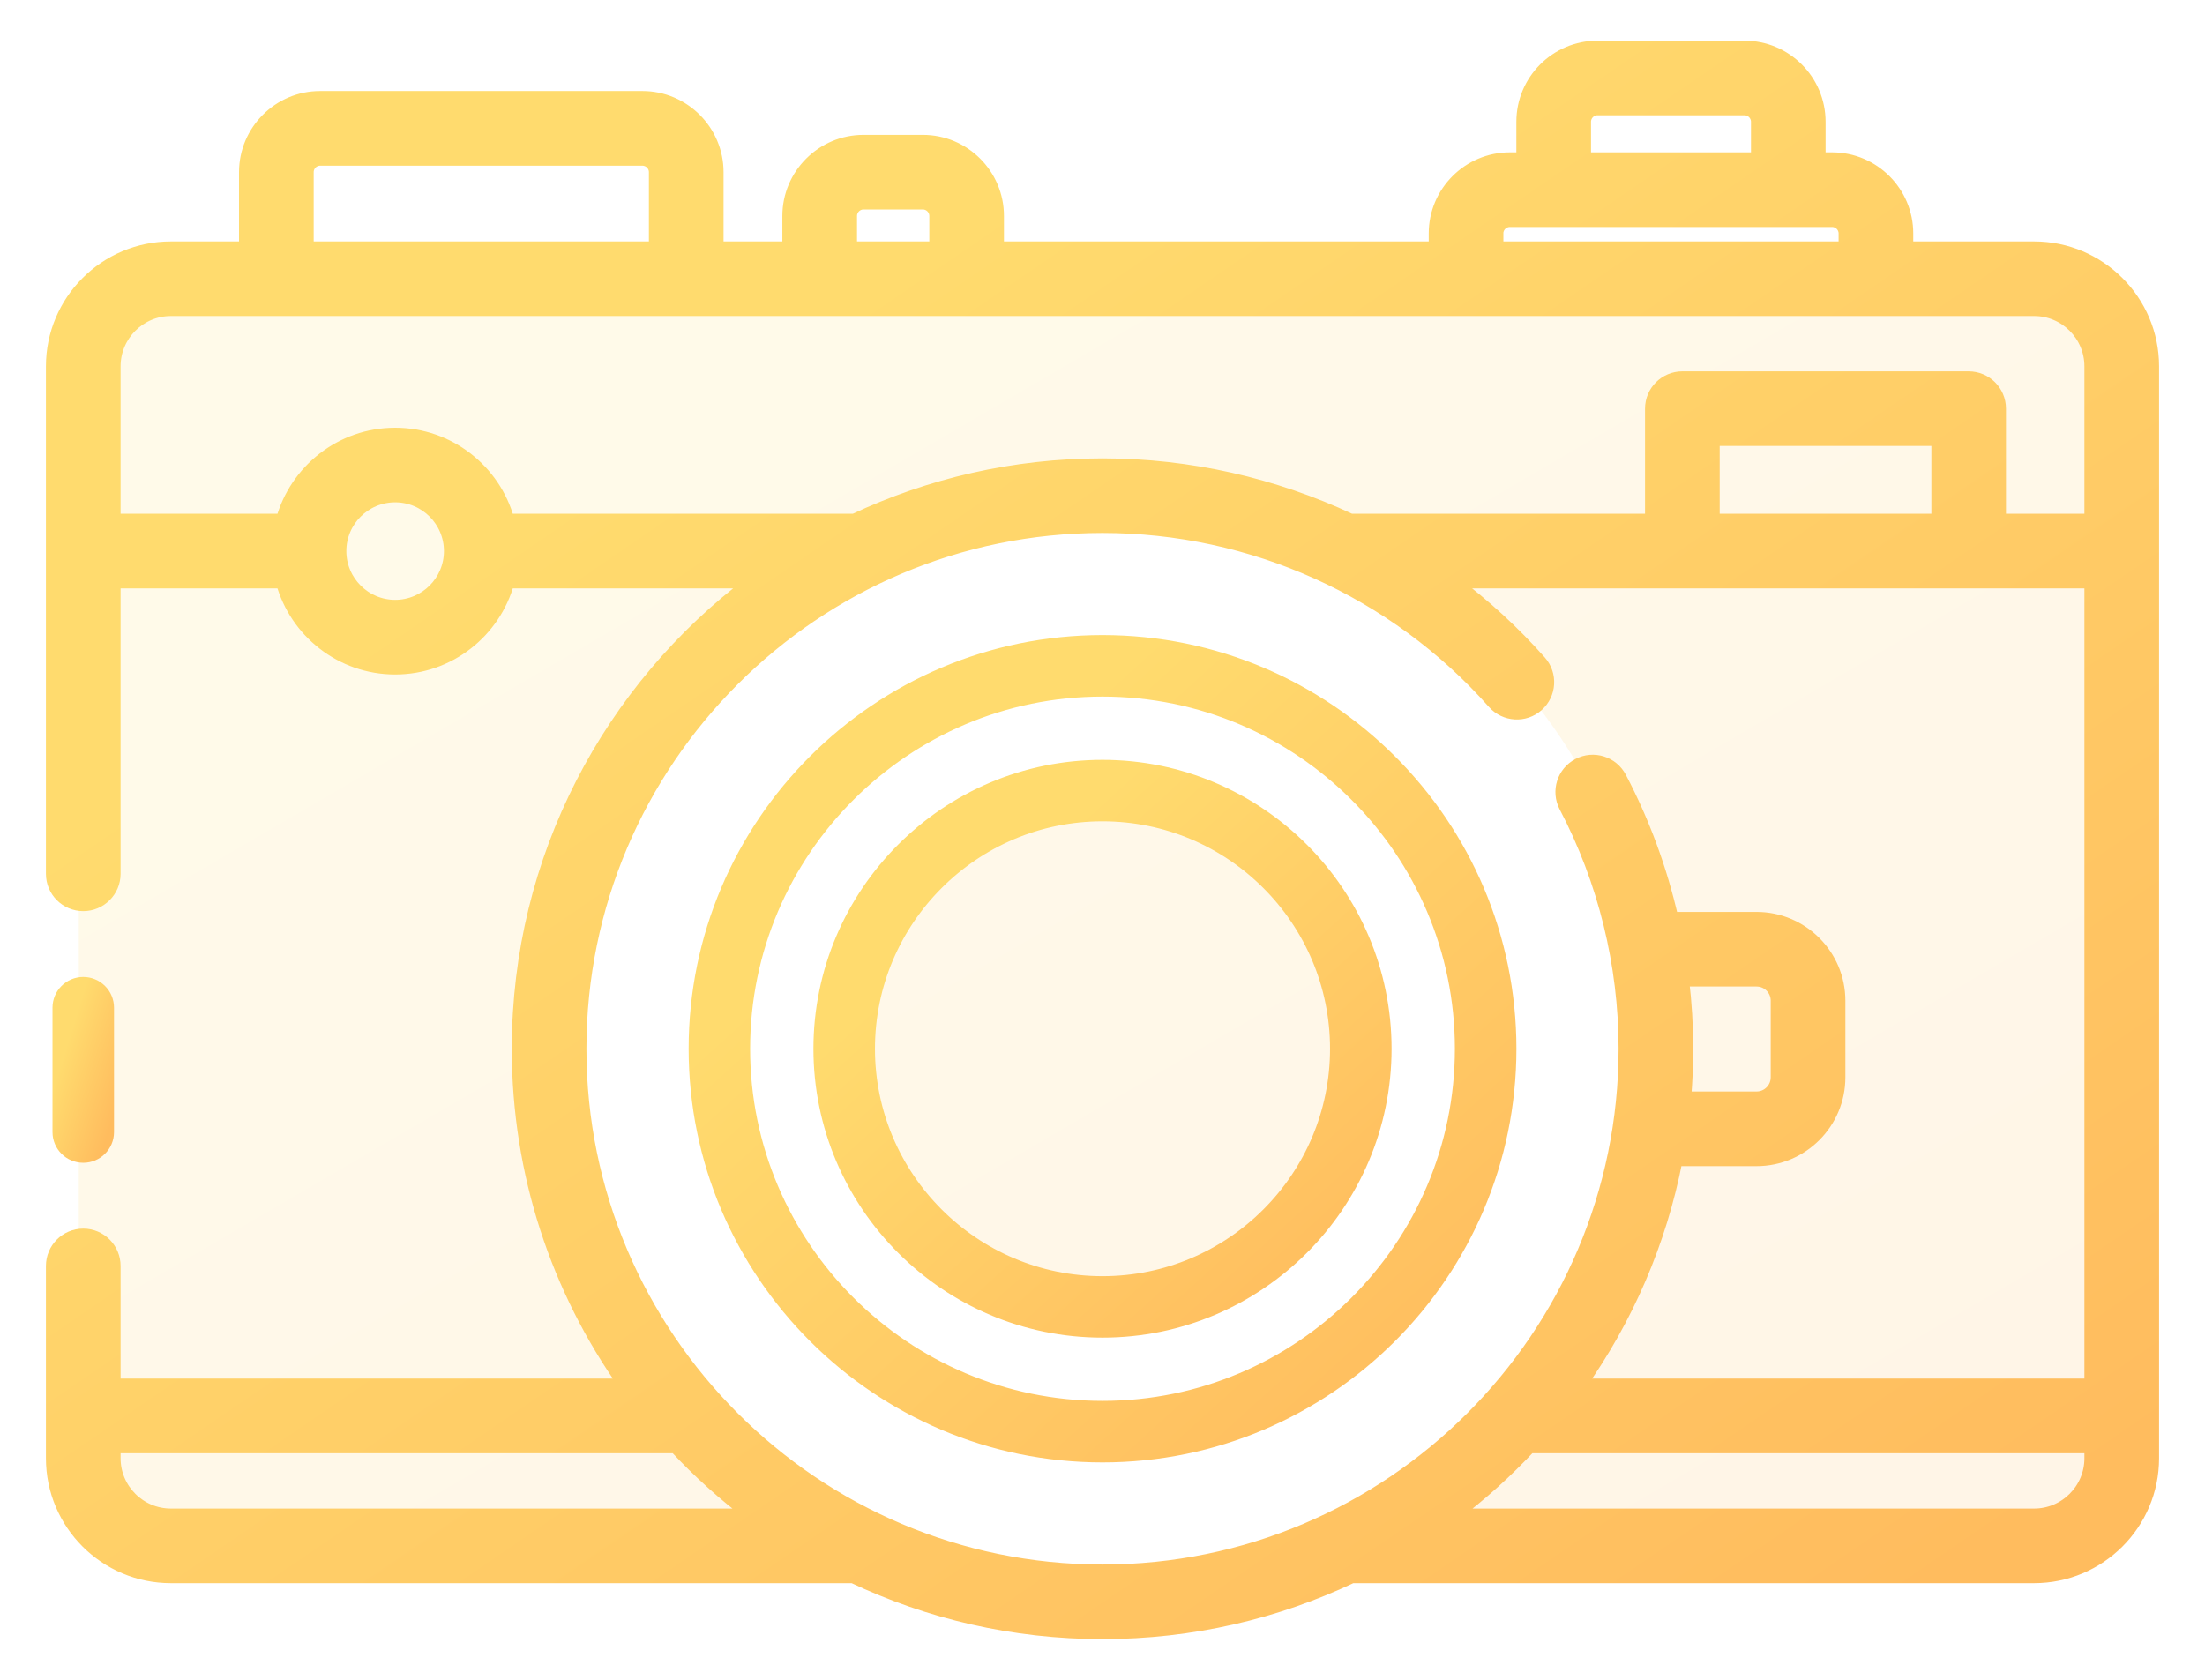
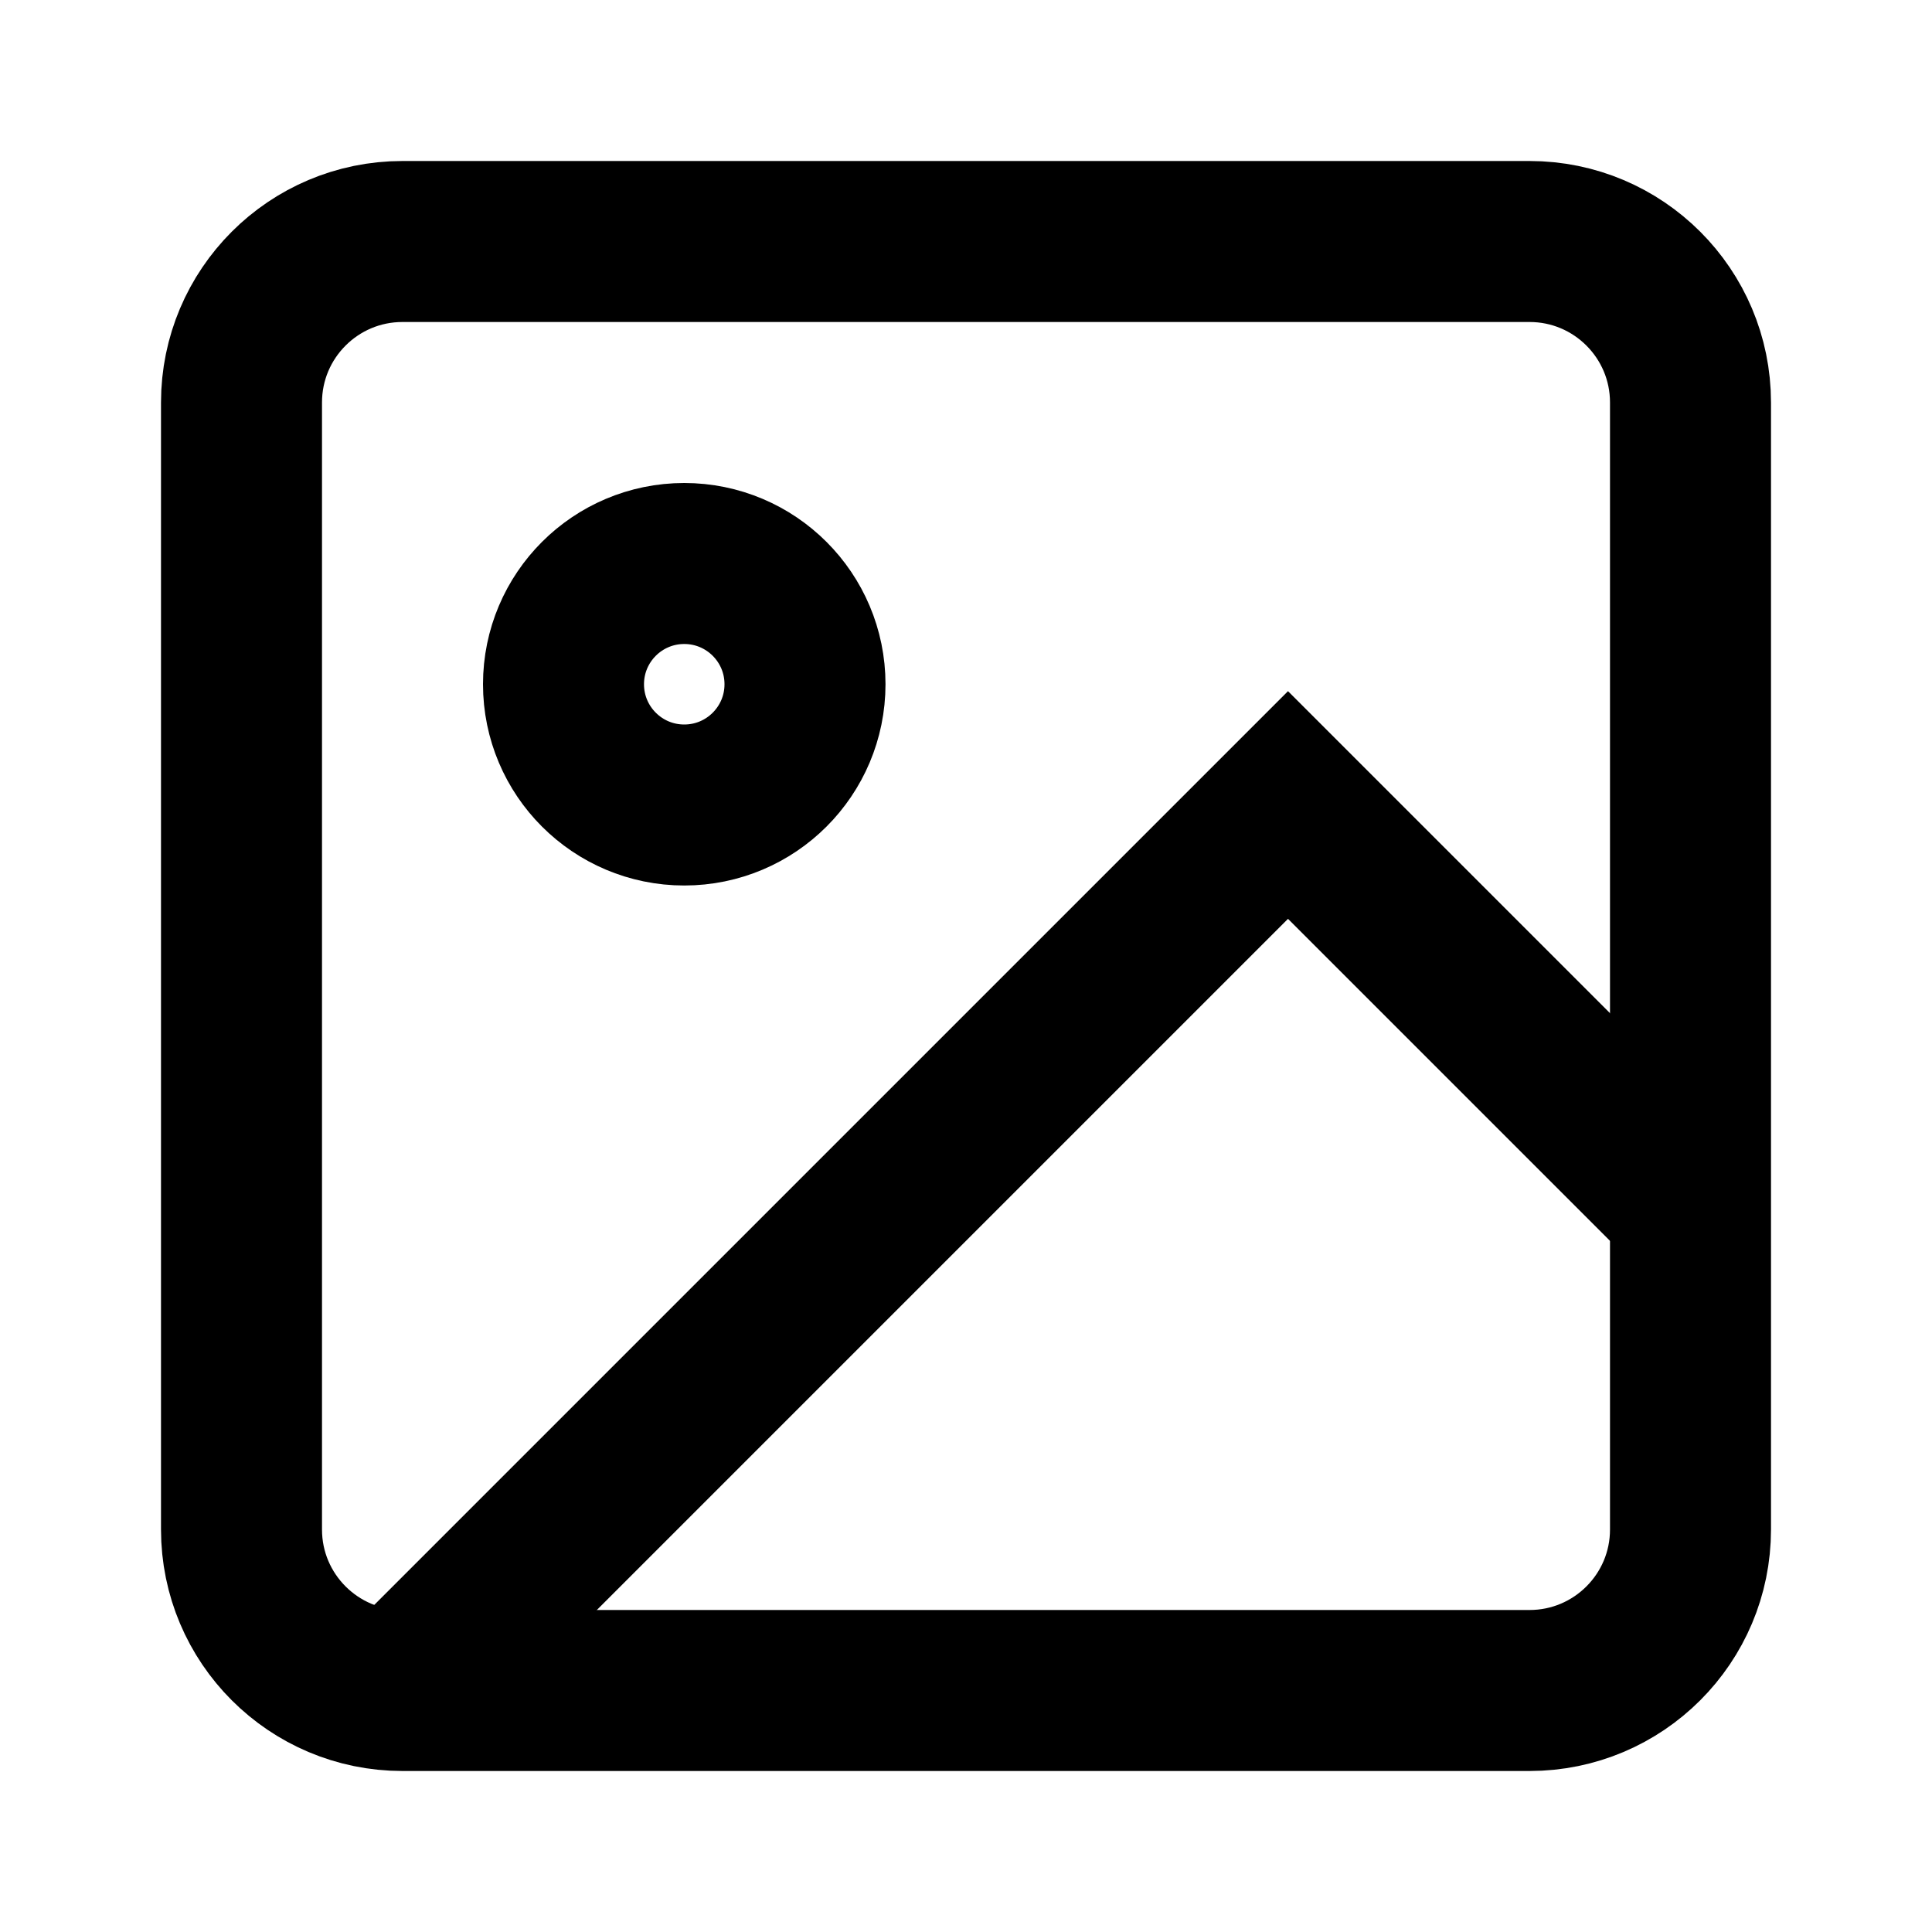
- <svg xmlns="http://www.w3.org/2000/svg" width="42" height="32" viewBox="0 0 42 32" fill="none">
-   <path opacity="0.15" fill-rule="evenodd" clip-rule="evenodd" d="M1.5 6.898C1.5 5.794 2.395 4.898 3.5 4.898H38.3C39.405 4.898 40.3 5.794 40.3 6.898V27.887C40.3 28.992 39.405 29.887 38.3 29.887H24.211C28.439 28.531 31.5 24.569 31.5 19.892C31.5 14.095 26.799 9.396 21 9.396C15.201 9.396 10.5 14.095 10.5 19.892C10.5 24.569 13.561 28.531 17.789 29.887H3.5C2.395 29.887 1.5 28.992 1.5 27.887V6.898ZM21 24.889C23.761 24.889 26 22.652 26 19.892C26 17.131 23.761 14.894 21 14.894C18.239 14.894 16 17.131 16 19.892C16 22.652 18.239 24.889 21 24.889Z" fill="url(#paint0_linear)" />
-   <path d="M2.047 21.566C2.047 21.82 1.84 22.026 1.586 22.026C1.331 22.026 1.125 21.82 1.125 21.566V19.197C1.125 18.942 1.331 18.736 1.586 18.736C1.84 18.736 2.047 18.942 2.047 19.197V21.566Z" fill="url(#paint1_linear)" stroke="url(#paint2_linear)" stroke-width="0.25" />
-   <path d="M38.745 4.724H36.318V4.447C36.318 3.665 35.681 3.027 34.897 3.027H34.648V2.32C34.648 1.537 34.011 0.9 33.228 0.9H30.428C29.645 0.9 29.008 1.537 29.008 2.32V3.027H28.759C27.976 3.027 27.339 3.664 27.339 4.447V4.724H18.998V4.114C18.998 3.331 18.361 2.694 17.578 2.694H16.448C15.665 2.694 15.027 3.331 15.027 4.114V4.724H13.657V3.279C13.657 2.497 13.019 1.859 12.236 1.859H6.098C5.315 1.859 4.678 2.497 4.678 3.279V4.724H3.255C2.012 4.724 1 5.735 1 6.978V16.646C1 16.97 1.262 17.232 1.586 17.232C1.909 17.232 2.172 16.97 2.172 16.646V11.084H5.379C5.637 12.028 6.502 12.724 7.527 12.724C8.552 12.724 9.416 12.028 9.674 11.084H14.328C11.625 13.115 9.873 16.346 9.873 19.978C9.873 22.363 10.628 24.575 11.912 26.387H2.172V24.116C2.172 23.793 1.909 23.53 1.586 23.53C1.262 23.53 1 23.793 1 24.116V27.78C1 29.023 2.012 30.034 3.255 30.034H16.249C17.691 30.717 19.301 31.1 21 31.1C22.699 31.1 24.31 30.717 25.752 30.033C25.757 30.033 25.761 30.034 25.766 30.034H38.745C39.988 30.034 41 29.023 41 27.78V6.978C41 5.735 39.988 4.724 38.745 4.724ZM30.18 2.32C30.18 2.183 30.291 2.071 30.429 2.071H33.228C33.365 2.071 33.477 2.183 33.477 2.32V3.027H30.18V2.32H30.18ZM28.51 4.447C28.51 4.31 28.622 4.199 28.759 4.199H34.897C35.034 4.199 35.146 4.31 35.146 4.447V4.724H28.511V4.447H28.51ZM16.199 4.114C16.199 3.977 16.311 3.865 16.448 3.865H17.578C17.715 3.865 17.826 3.977 17.826 4.114V4.724H16.199V4.114ZM5.85 3.279C5.85 3.142 5.961 3.031 6.098 3.031H12.236C12.373 3.031 12.485 3.142 12.485 3.279V4.724H5.85V3.279ZM7.527 11.552C6.945 11.552 6.472 11.079 6.472 10.498C6.472 9.917 6.945 9.444 7.527 9.444C8.108 9.444 8.581 9.917 8.581 10.498C8.581 11.079 8.108 11.552 7.527 11.552ZM9.674 9.912C9.416 8.969 8.552 8.273 7.527 8.273C6.501 8.273 5.637 8.969 5.379 9.912H2.172V6.978C2.172 6.381 2.658 5.895 3.255 5.895H38.745C39.342 5.895 39.828 6.381 39.828 6.978V9.912H38.084V7.784C38.084 7.461 37.822 7.199 37.498 7.199H32.045C31.722 7.199 31.459 7.461 31.459 7.784V9.912H25.727C24.263 9.226 22.651 8.857 21 8.857C19.31 8.857 17.707 9.236 16.271 9.912H9.674ZM32.631 9.912V8.37H36.913V9.912H32.631ZM3.255 28.863C2.658 28.863 2.172 28.377 2.172 27.78V27.559H12.867C13.31 28.034 13.794 28.471 14.314 28.863H3.255ZM11.045 19.979C11.045 14.492 15.511 10.028 21 10.028C23.847 10.028 26.564 11.251 28.454 13.384C28.669 13.626 29.039 13.649 29.281 13.434C29.523 13.219 29.546 12.849 29.331 12.607C28.828 12.04 28.273 11.531 27.676 11.084H39.828V26.387H30.088C30.983 25.123 31.62 23.665 31.925 22.09H33.458C34.322 22.09 35.025 21.387 35.025 20.523V19.064C35.025 18.2 34.322 17.497 33.458 17.497H31.845C31.632 16.565 31.301 15.661 30.857 14.816C30.706 14.53 30.352 14.419 30.066 14.57C29.779 14.72 29.669 15.074 29.819 15.361C30.562 16.775 30.955 18.372 30.955 19.979C30.955 25.465 26.489 29.929 21 29.929C15.511 29.929 11.045 25.465 11.045 19.979ZM32.048 18.668H33.458C33.676 18.668 33.853 18.845 33.853 19.063V20.523C33.853 20.741 33.676 20.918 33.458 20.918H32.087C32.113 20.608 32.127 20.295 32.127 19.978C32.127 19.54 32.1 19.102 32.048 18.668ZM38.745 28.863H27.686C28.206 28.471 28.69 28.034 29.134 27.559H39.828V27.78C39.828 28.377 39.342 28.863 38.745 28.863Z" fill="url(#paint3_linear)" stroke="url(#paint4_linear)" stroke-width="0.25" />
-   <path d="M13.242 19.979C13.242 15.702 16.722 12.223 21 12.223C25.278 12.223 28.759 15.702 28.759 19.979C28.759 24.255 25.278 27.734 21 27.734C16.722 27.734 13.242 24.255 13.242 19.979ZM14.163 19.979C14.163 23.747 17.23 26.812 21 26.812C24.77 26.812 27.837 23.747 27.837 19.979C27.837 16.21 24.77 13.145 21 13.145C17.23 13.145 14.163 16.21 14.163 19.979Z" fill="url(#paint5_linear)" stroke="url(#paint6_linear)" stroke-width="0.25" />
-   <path d="M15.619 19.979C15.619 17.013 18.033 14.6 21 14.6C23.967 14.6 26.381 17.013 26.381 19.979C26.381 22.944 23.967 25.357 21 25.357C18.033 25.357 15.619 22.944 15.619 19.979ZM16.541 19.979C16.541 22.436 18.541 24.436 21 24.436C23.459 24.436 25.459 22.436 25.459 19.979C25.459 17.52 23.459 15.521 21 15.521C18.541 15.521 16.541 17.52 16.541 19.979Z" fill="url(#paint7_linear)" stroke="url(#paint8_linear)" stroke-width="0.25" />
-   <defs>
-     <linearGradient id="paint0_linear" x1="3.699" y1="4.898" x2="22.569" y2="37.252" gradientUnits="userSpaceOnUse">
-       <stop offset="0.259" stop-color="#FFDB6E" />
-       <stop offset="1" stop-color="#FFBC5E" />
-     </linearGradient>
-     <linearGradient id="paint1_linear" x1="1.177" y1="18.736" x2="2.789" y2="19.235" gradientUnits="userSpaceOnUse">
-       <stop offset="0.259" stop-color="#FFDB6E" />
-       <stop offset="1" stop-color="#FFBC5E" />
-     </linearGradient>
-     <linearGradient id="paint2_linear" x1="1.177" y1="18.736" x2="2.789" y2="19.235" gradientUnits="userSpaceOnUse">
-       <stop offset="0.259" stop-color="#FFDB6E" />
-       <stop offset="1" stop-color="#FFBC5E" />
-     </linearGradient>
-     <linearGradient id="paint3_linear" x1="3.267" y1="0.9" x2="27.682" y2="36.609" gradientUnits="userSpaceOnUse">
-       <stop offset="0.259" stop-color="#FFDB6E" />
-       <stop offset="1" stop-color="#FFBC5E" />
-     </linearGradient>
-     <linearGradient id="paint4_linear" x1="3.267" y1="0.9" x2="27.682" y2="36.609" gradientUnits="userSpaceOnUse">
-       <stop offset="0.259" stop-color="#FFDB6E" />
-       <stop offset="1" stop-color="#FFBC5E" />
-     </linearGradient>
-     <linearGradient id="paint5_linear" x1="14.121" y1="12.223" x2="27.511" y2="27.015" gradientUnits="userSpaceOnUse">
-       <stop offset="0.259" stop-color="#FFDB6E" />
-       <stop offset="1" stop-color="#FFBC5E" />
-     </linearGradient>
-     <linearGradient id="paint6_linear" x1="14.121" y1="12.223" x2="27.511" y2="27.015" gradientUnits="userSpaceOnUse">
-       <stop offset="0.259" stop-color="#FFDB6E" />
-       <stop offset="1" stop-color="#FFBC5E" />
-     </linearGradient>
-     <linearGradient id="paint7_linear" x1="16.229" y1="14.6" x2="25.516" y2="24.859" gradientUnits="userSpaceOnUse">
-       <stop offset="0.259" stop-color="#FFDB6E" />
-       <stop offset="1" stop-color="#FFBC5E" />
-     </linearGradient>
-     <linearGradient id="paint8_linear" x1="16.229" y1="14.6" x2="25.516" y2="24.859" gradientUnits="userSpaceOnUse">
-       <stop offset="0.259" stop-color="#FFDB6E" />
-       <stop offset="1" stop-color="#FFBC5E" />
-     </linearGradient>
-   </defs>
+ <svg xmlns="http://www.w3.org/2000/svg" width="40" height="40" viewBox="0 0 24 24" fill="none" stroke="currentColor" stroke-width="2">
+   <rect x="3" y="3" width="18" height="18" rx="2" ry="2" />
+   <circle cx="8.5" cy="8.5" r="1.5" />
+   <polyline points="21 15 16 10 5 21" />
</svg>
